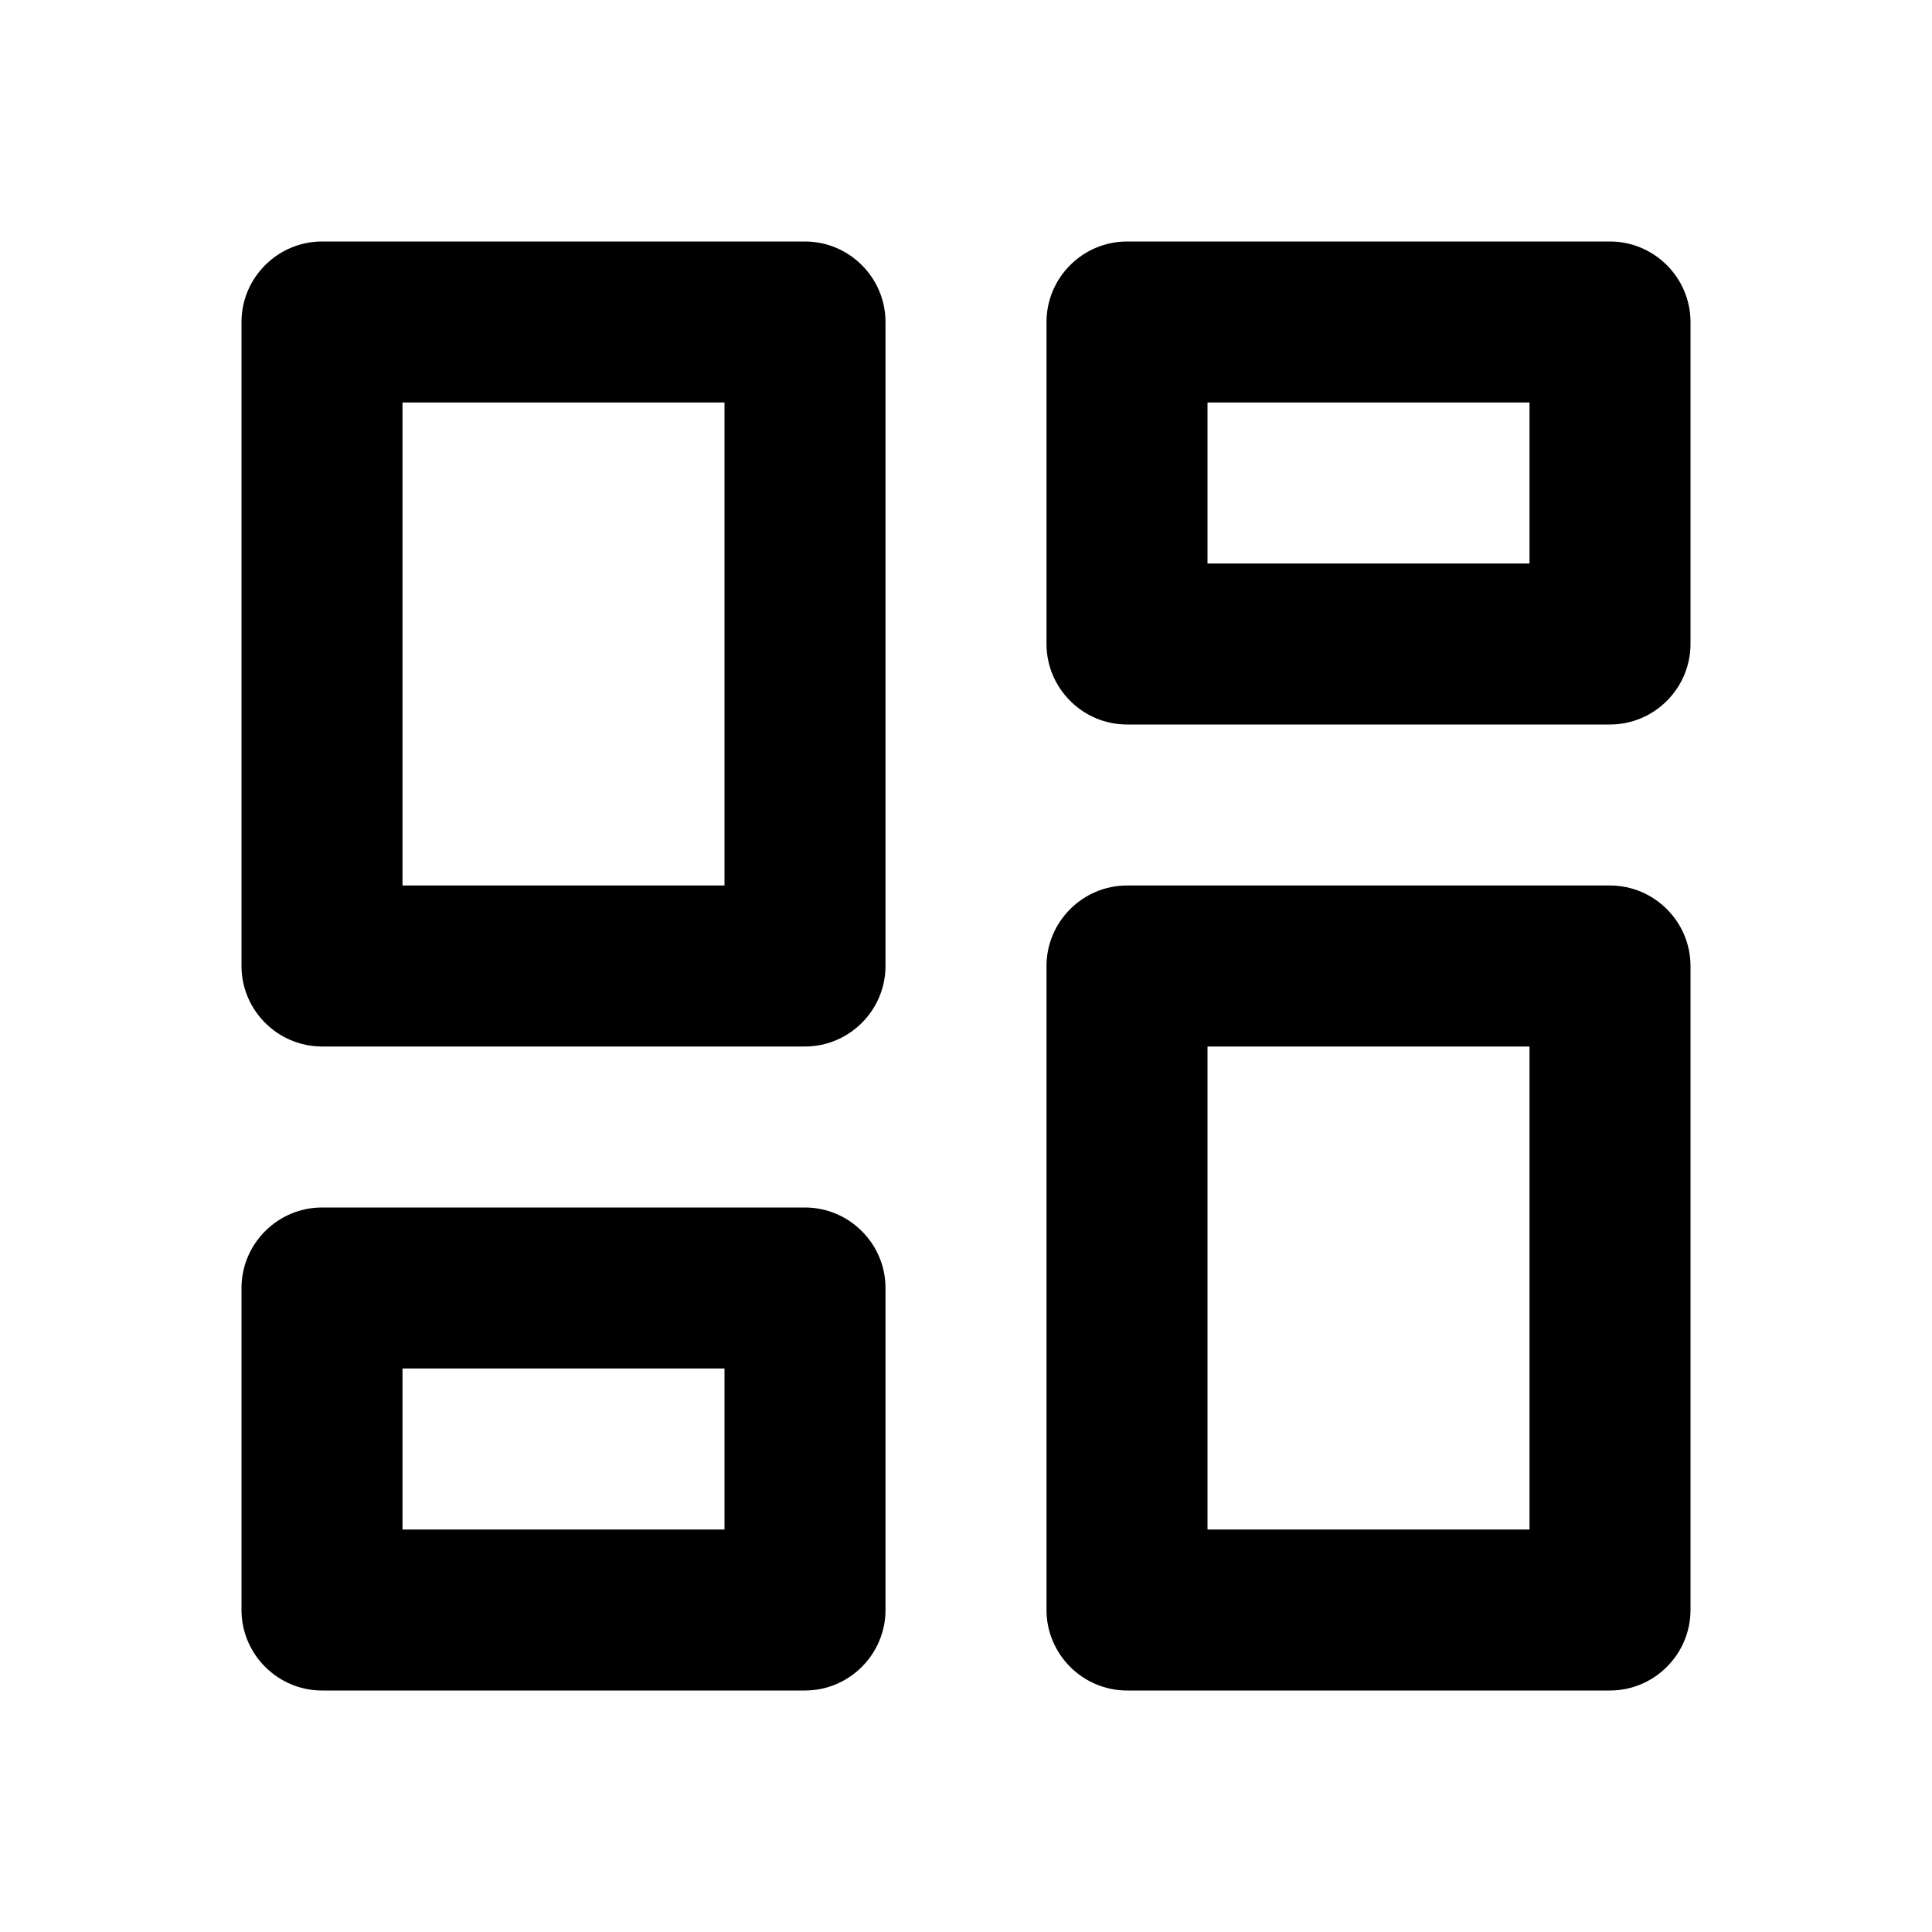
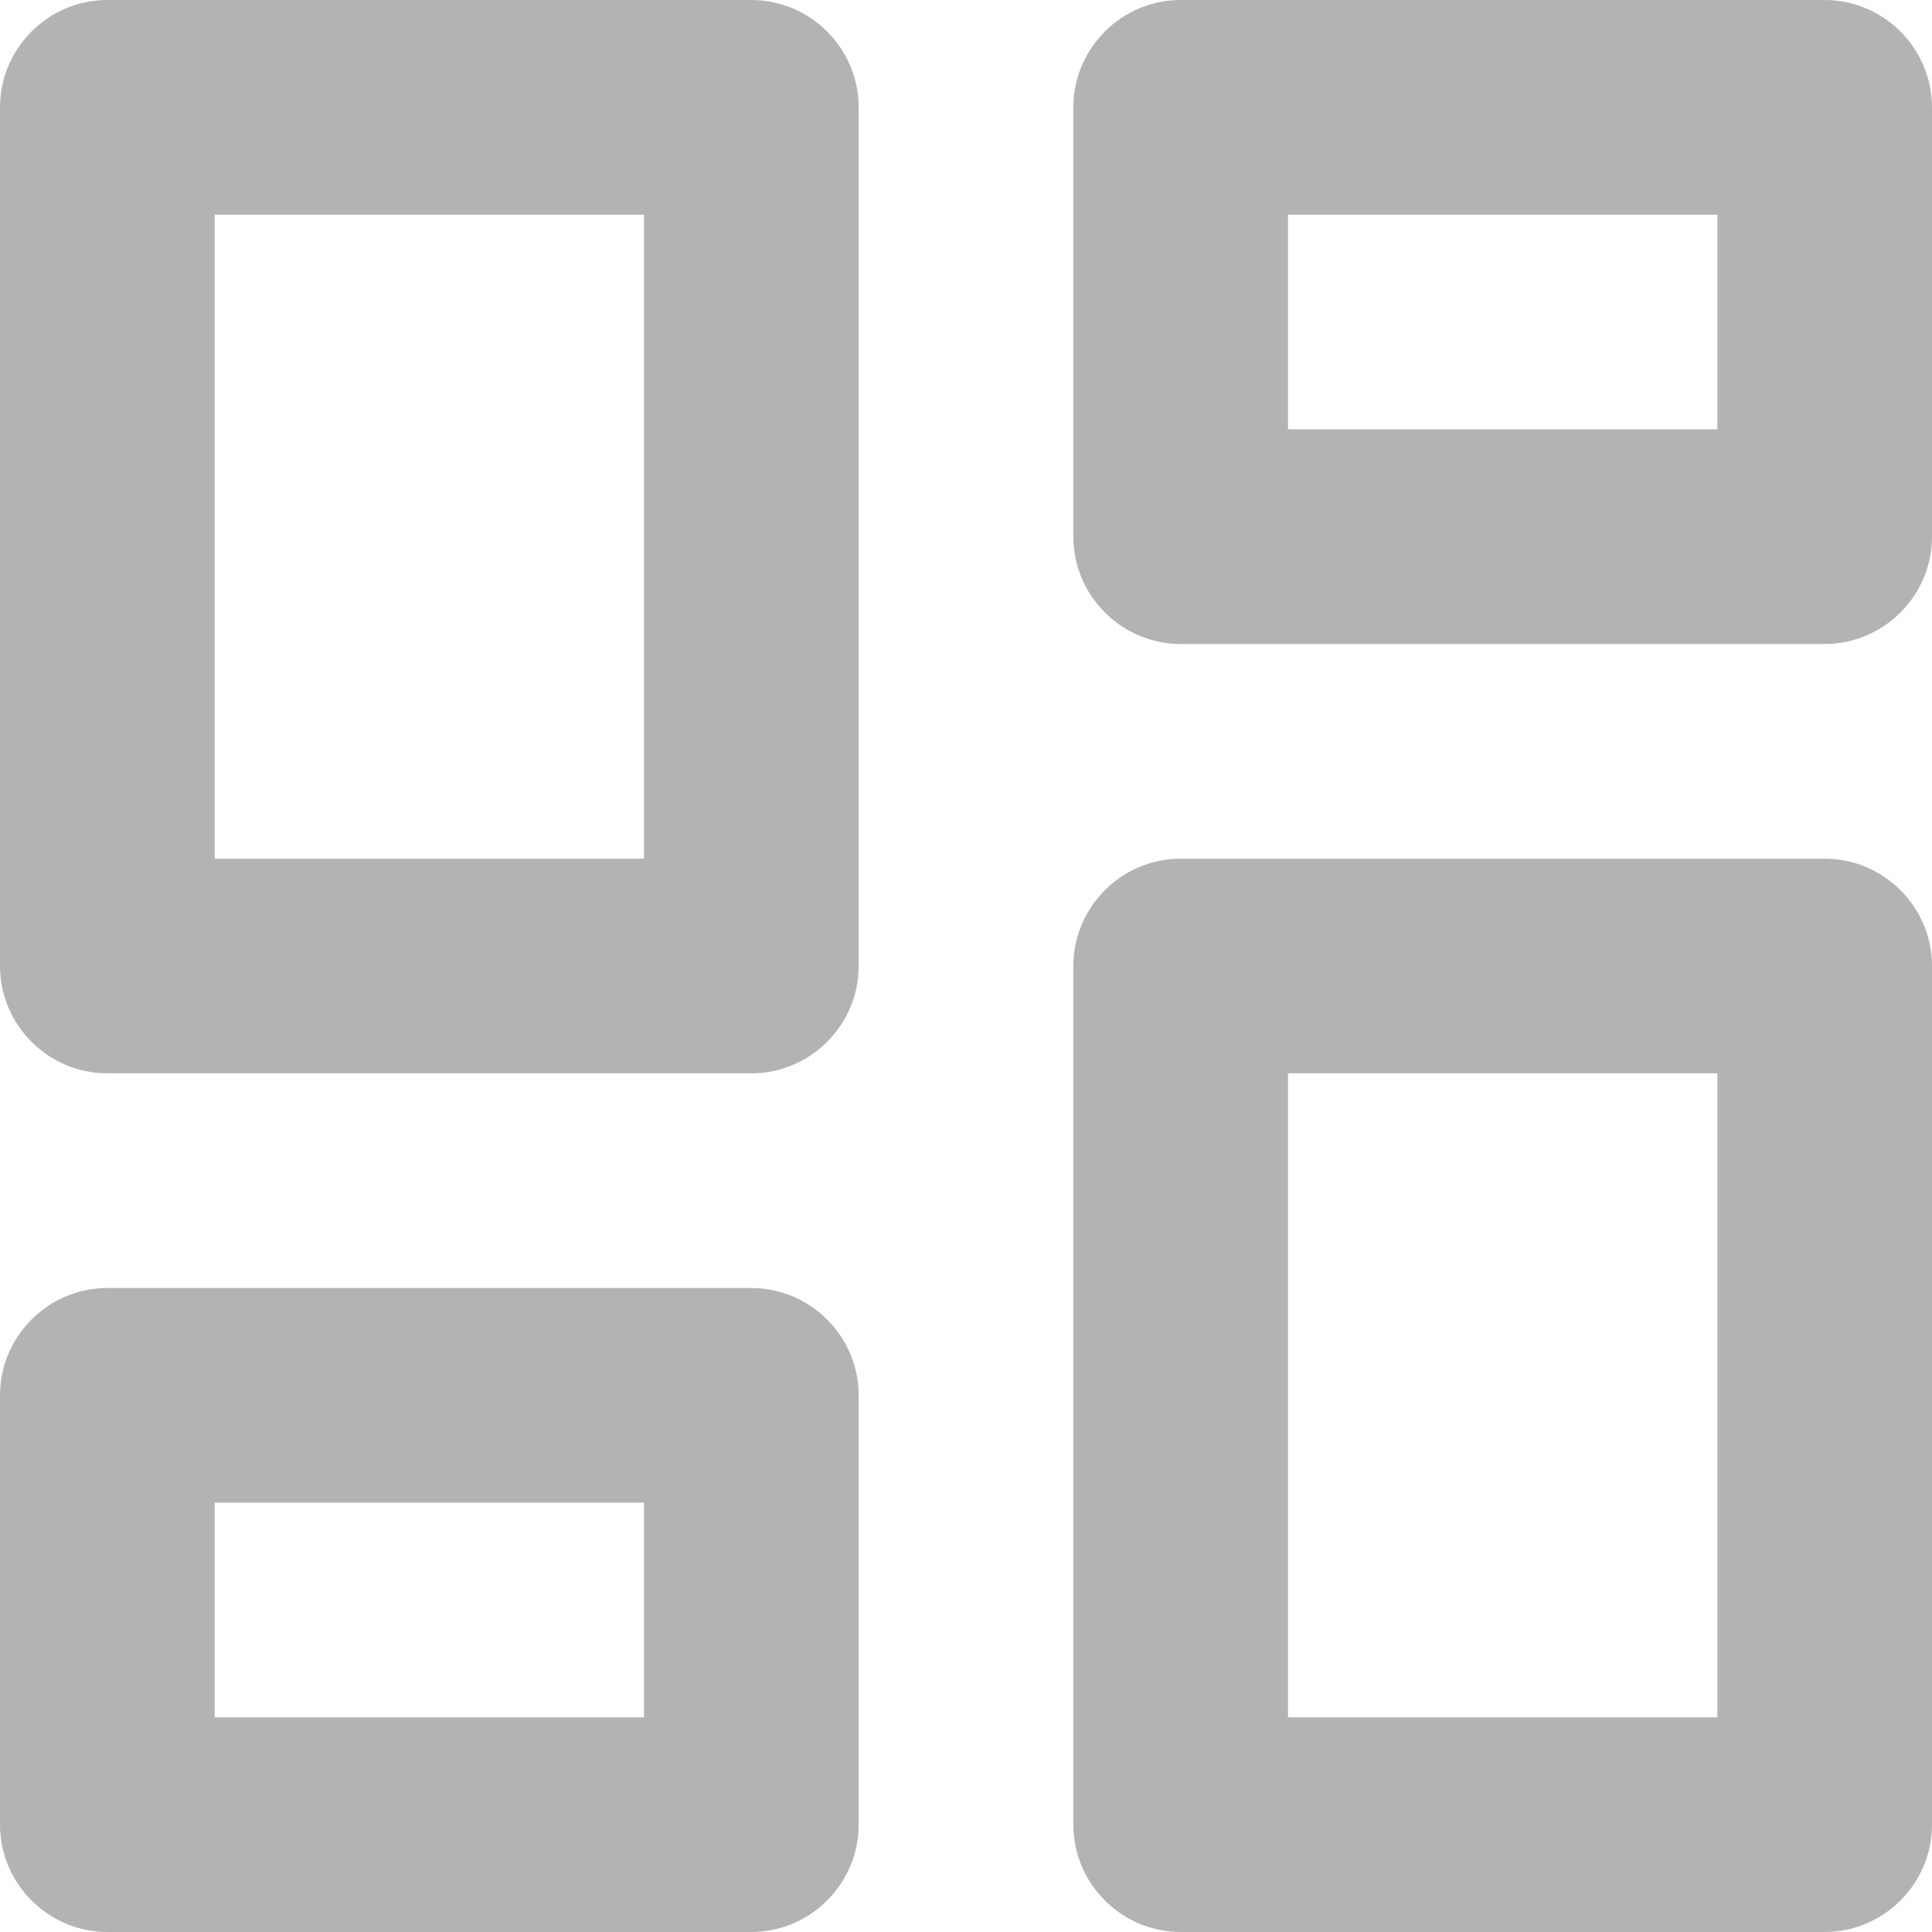
- <svg xmlns="http://www.w3.org/2000/svg" width="24" height="24" viewBox="0 0 24 24" fill="none">
-   <path d="M20 11H14C13.45 11 13 11.45 13 12V20C13 20.55 13.45 21 14 21H20C20.55 21 21 20.55 21 20V12C21 11.45 20.55 11 20 11ZM19 19H15V13H19V19ZM10 15H4C3.45 15 3 15.45 3 16V20C3 20.55 3.45 21 4 21H10C10.55 21 11 20.55 11 20V16C11 15.45 10.55 15 10 15ZM9 19H5V17H9V19ZM20 3H14C13.45 3 13 3.45 13 4V8C13 8.55 13.45 9 14 9H20C20.55 9 21 8.55 21 8V4C21 3.45 20.55 3 20 3ZM19 7H15V5H19V7ZM10 3H4C3.45 3 3 3.45 3 4V12C3 12.55 3.45 13 4 13H10C10.55 13 11 12.55 11 12V4C11 3.45 10.55 3 10 3ZM9 11H5V5H9V11Z" fill="black" />
+ <svg xmlns="http://www.w3.org/2000/svg" width="18" height="18" viewBox="0 0 18 18" fill="none">
+   <path d="M17 8H11C10.45 8 10 8.45 10 9V17C10 17.55 10.45 18 11 18H17C17.55 18 18 17.55 18 17V9C18 8.45 17.55 8 17 8ZM16 16H12V10H16V16ZM7 12H1C0.45 12 0 12.45 0 13V17C0 17.55 0.45 18 1 18H7C7.55 18 8 17.55 8 17V13C8 12.45 7.55 12 7 12ZM6 16H2V14H6V16ZM17 0H11C10.45 0 10 0.45 10 1V5C10 5.55 10.45 6 11 6H17C17.55 6 18 5.55 18 5V1C18 0.45 17.55 0 17 0ZM16 4H12V2H16V4ZM7 0H1C0.45 0 0 0.45 0 1V9C0 9.55 0.45 10 1 10H7C7.55 10 8 9.55 8 9V1C8 0.45 7.55 0 7 0ZM6 8H2V2H6V8Z" fill="#B3B3B3" />
</svg>
